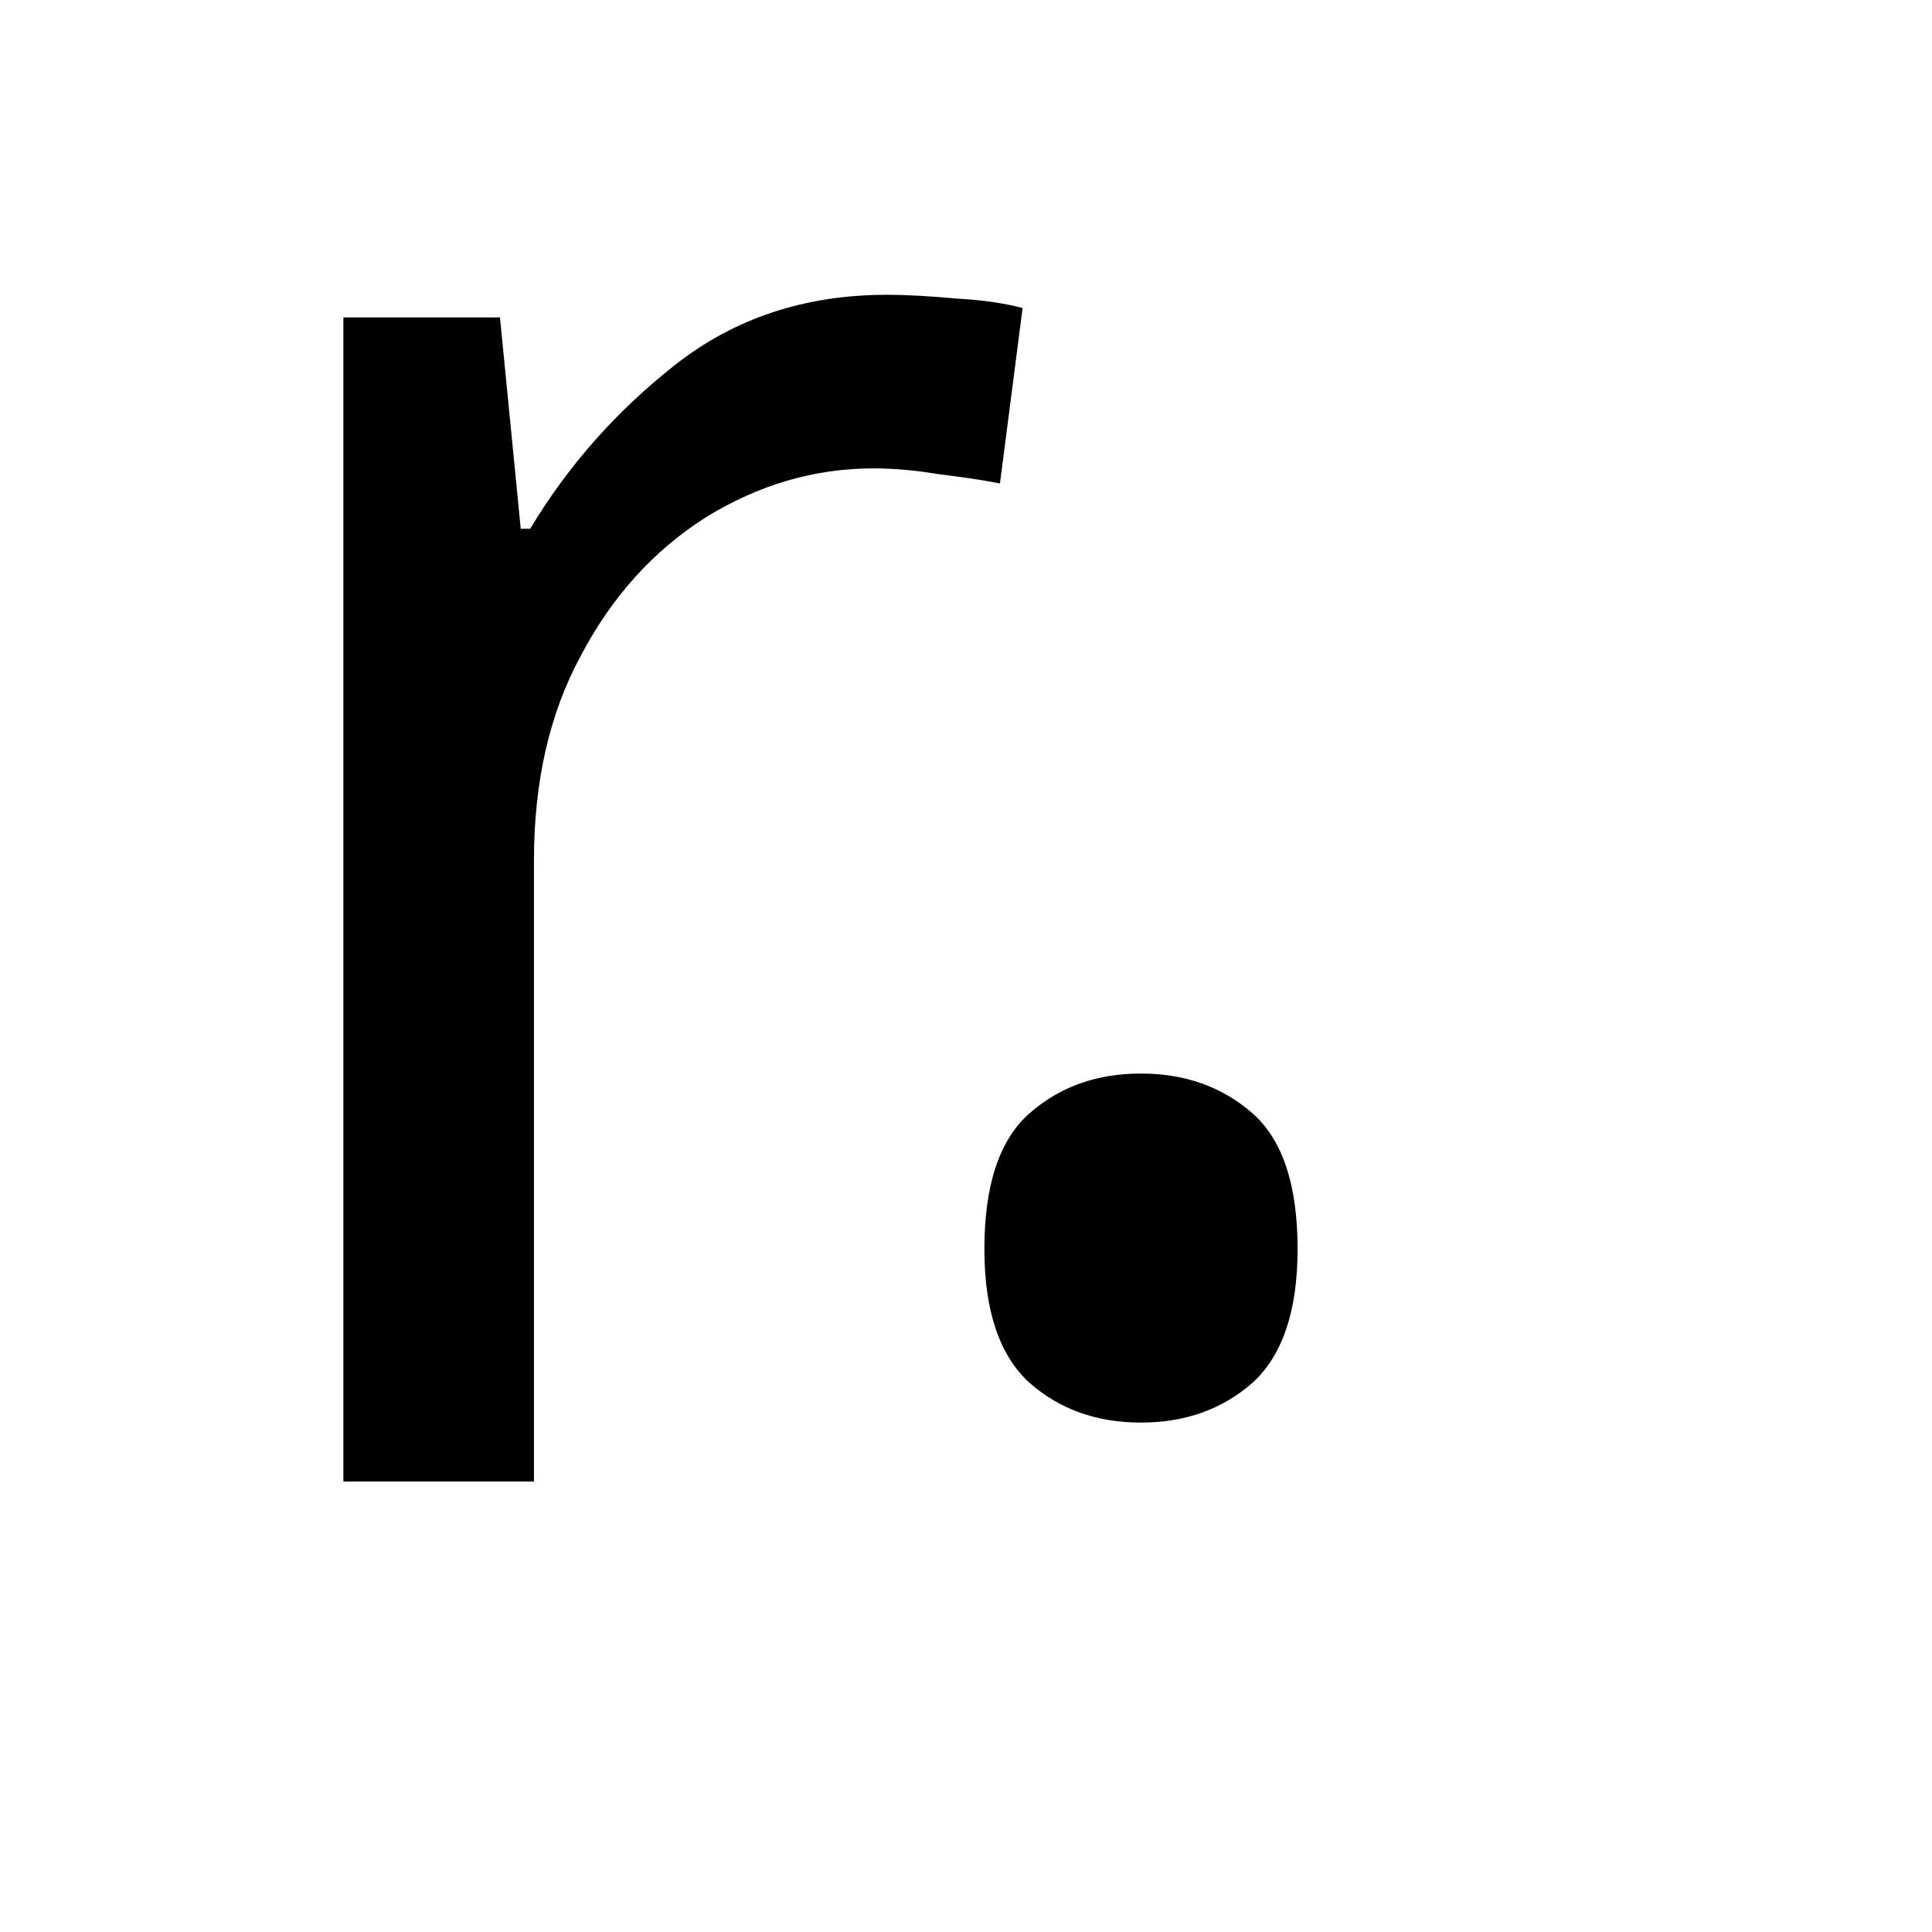
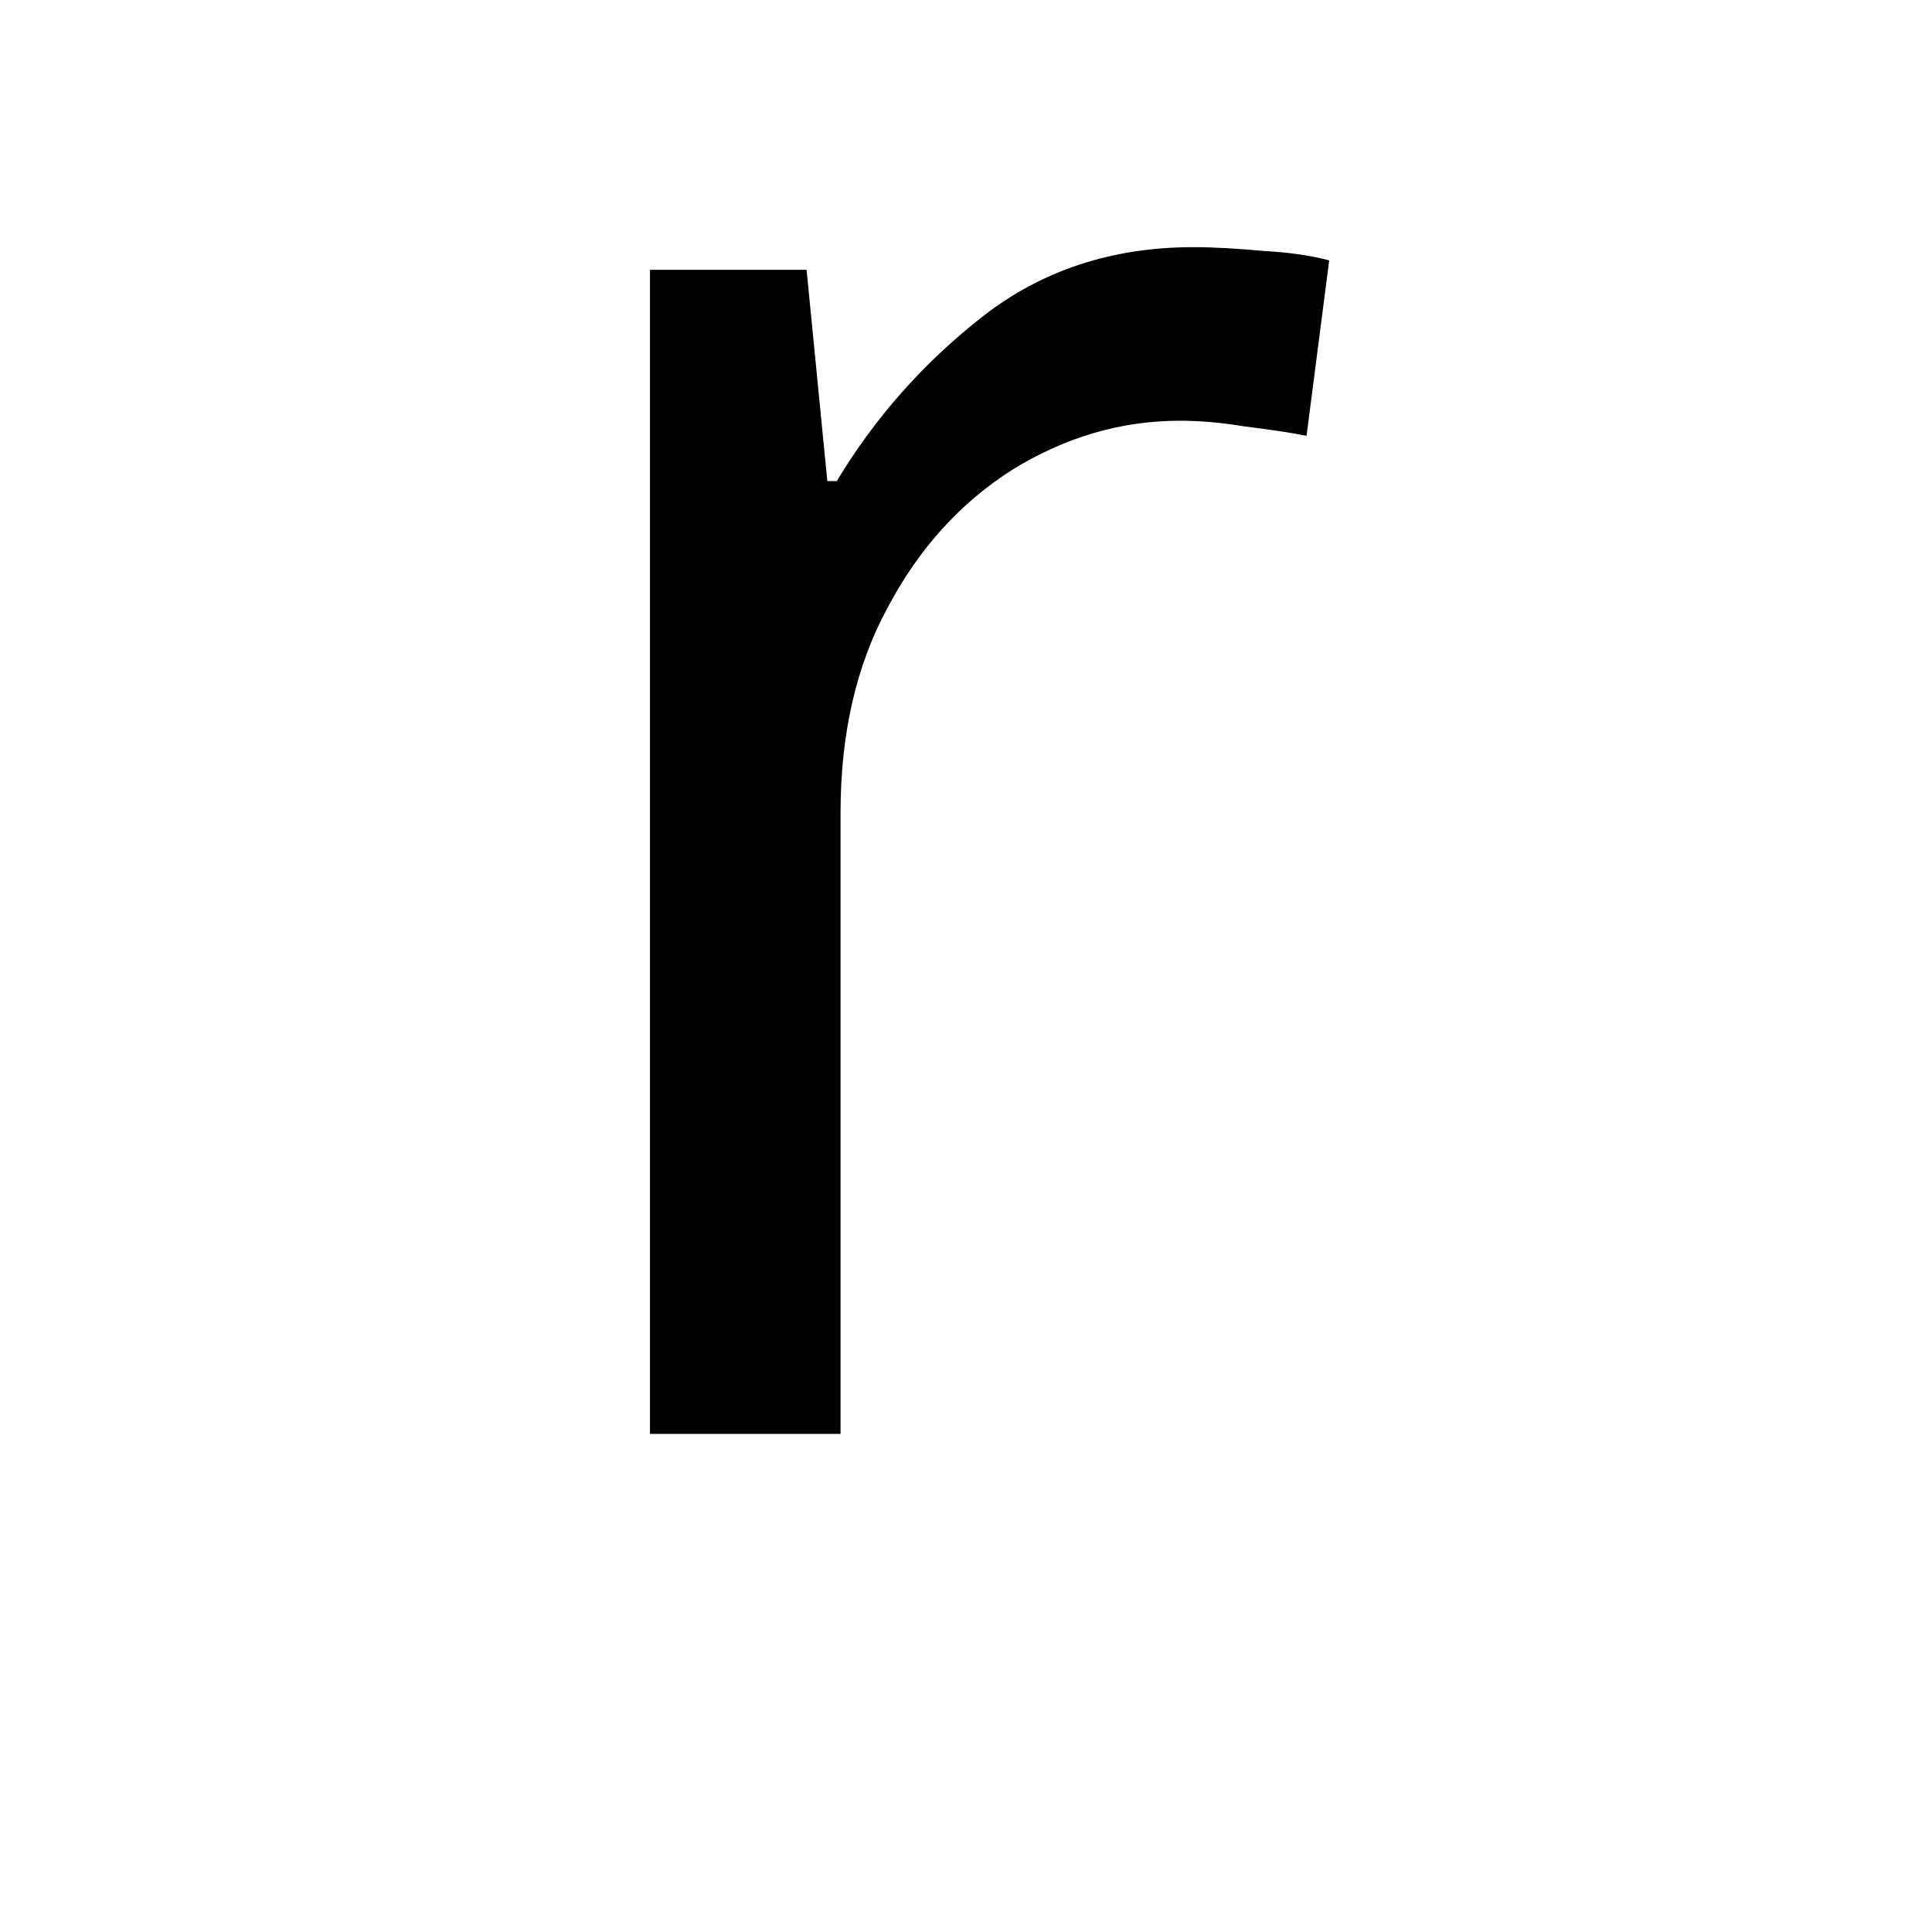
<svg xmlns="http://www.w3.org/2000/svg" width="16px" height="16px" id="svg2993" version="1.1">
  <defs id="defs2995" />
  <g id="layer1">
-     <text xml:space="preserve" style="font-size:23.031px;font-style:normal;font-variant:normal;font-weight:normal;font-stretch:normal;text-align:start;line-height:125%;letter-spacing:0px;word-spacing:0px;writing-mode:lr-tb;text-anchor:start;fill:#000000;fill-opacity:1;stroke:none;font-family:cmmi10;-inkscape-font-specification:cmmi10" x="1.314" y="12.27" id="text3001">
-       <tspan id="tspan3003" x="1.314" y="12.27" style="font-size:18px">r<tspan style="font-size:65.001%;baseline-shift:sub" id="tspan3049" dx="-1.5">•</tspan>
+     <text xml:space="preserve" style="font-size:23.031px;font-style:normal;font-variant:normal;font-weight:normal;font-stretch:normal;text-align:start;line-height:125%;letter-spacing:0px;word-spacing:0px;writing-mode:lr-tb;text-anchor:start;fill:#000000;fill-opacity:1;stroke:none;font-family:cmmi10;-inkscape-font-specification:cmmi10" x="3.852" y="11.876" id="text3001">
+       <tspan id="tspan3003" x="3.852" y="11.876" style="font-size:18px;font-style:normal;-inkscape-font-specification:cmmi10">r<tspan style="font-size:65.001%;font-style:normal;baseline-shift:sub;-inkscape-font-specification:cmmi10" id="tspan3049" />
      </tspan>
    </text>
  </g>
</svg>
